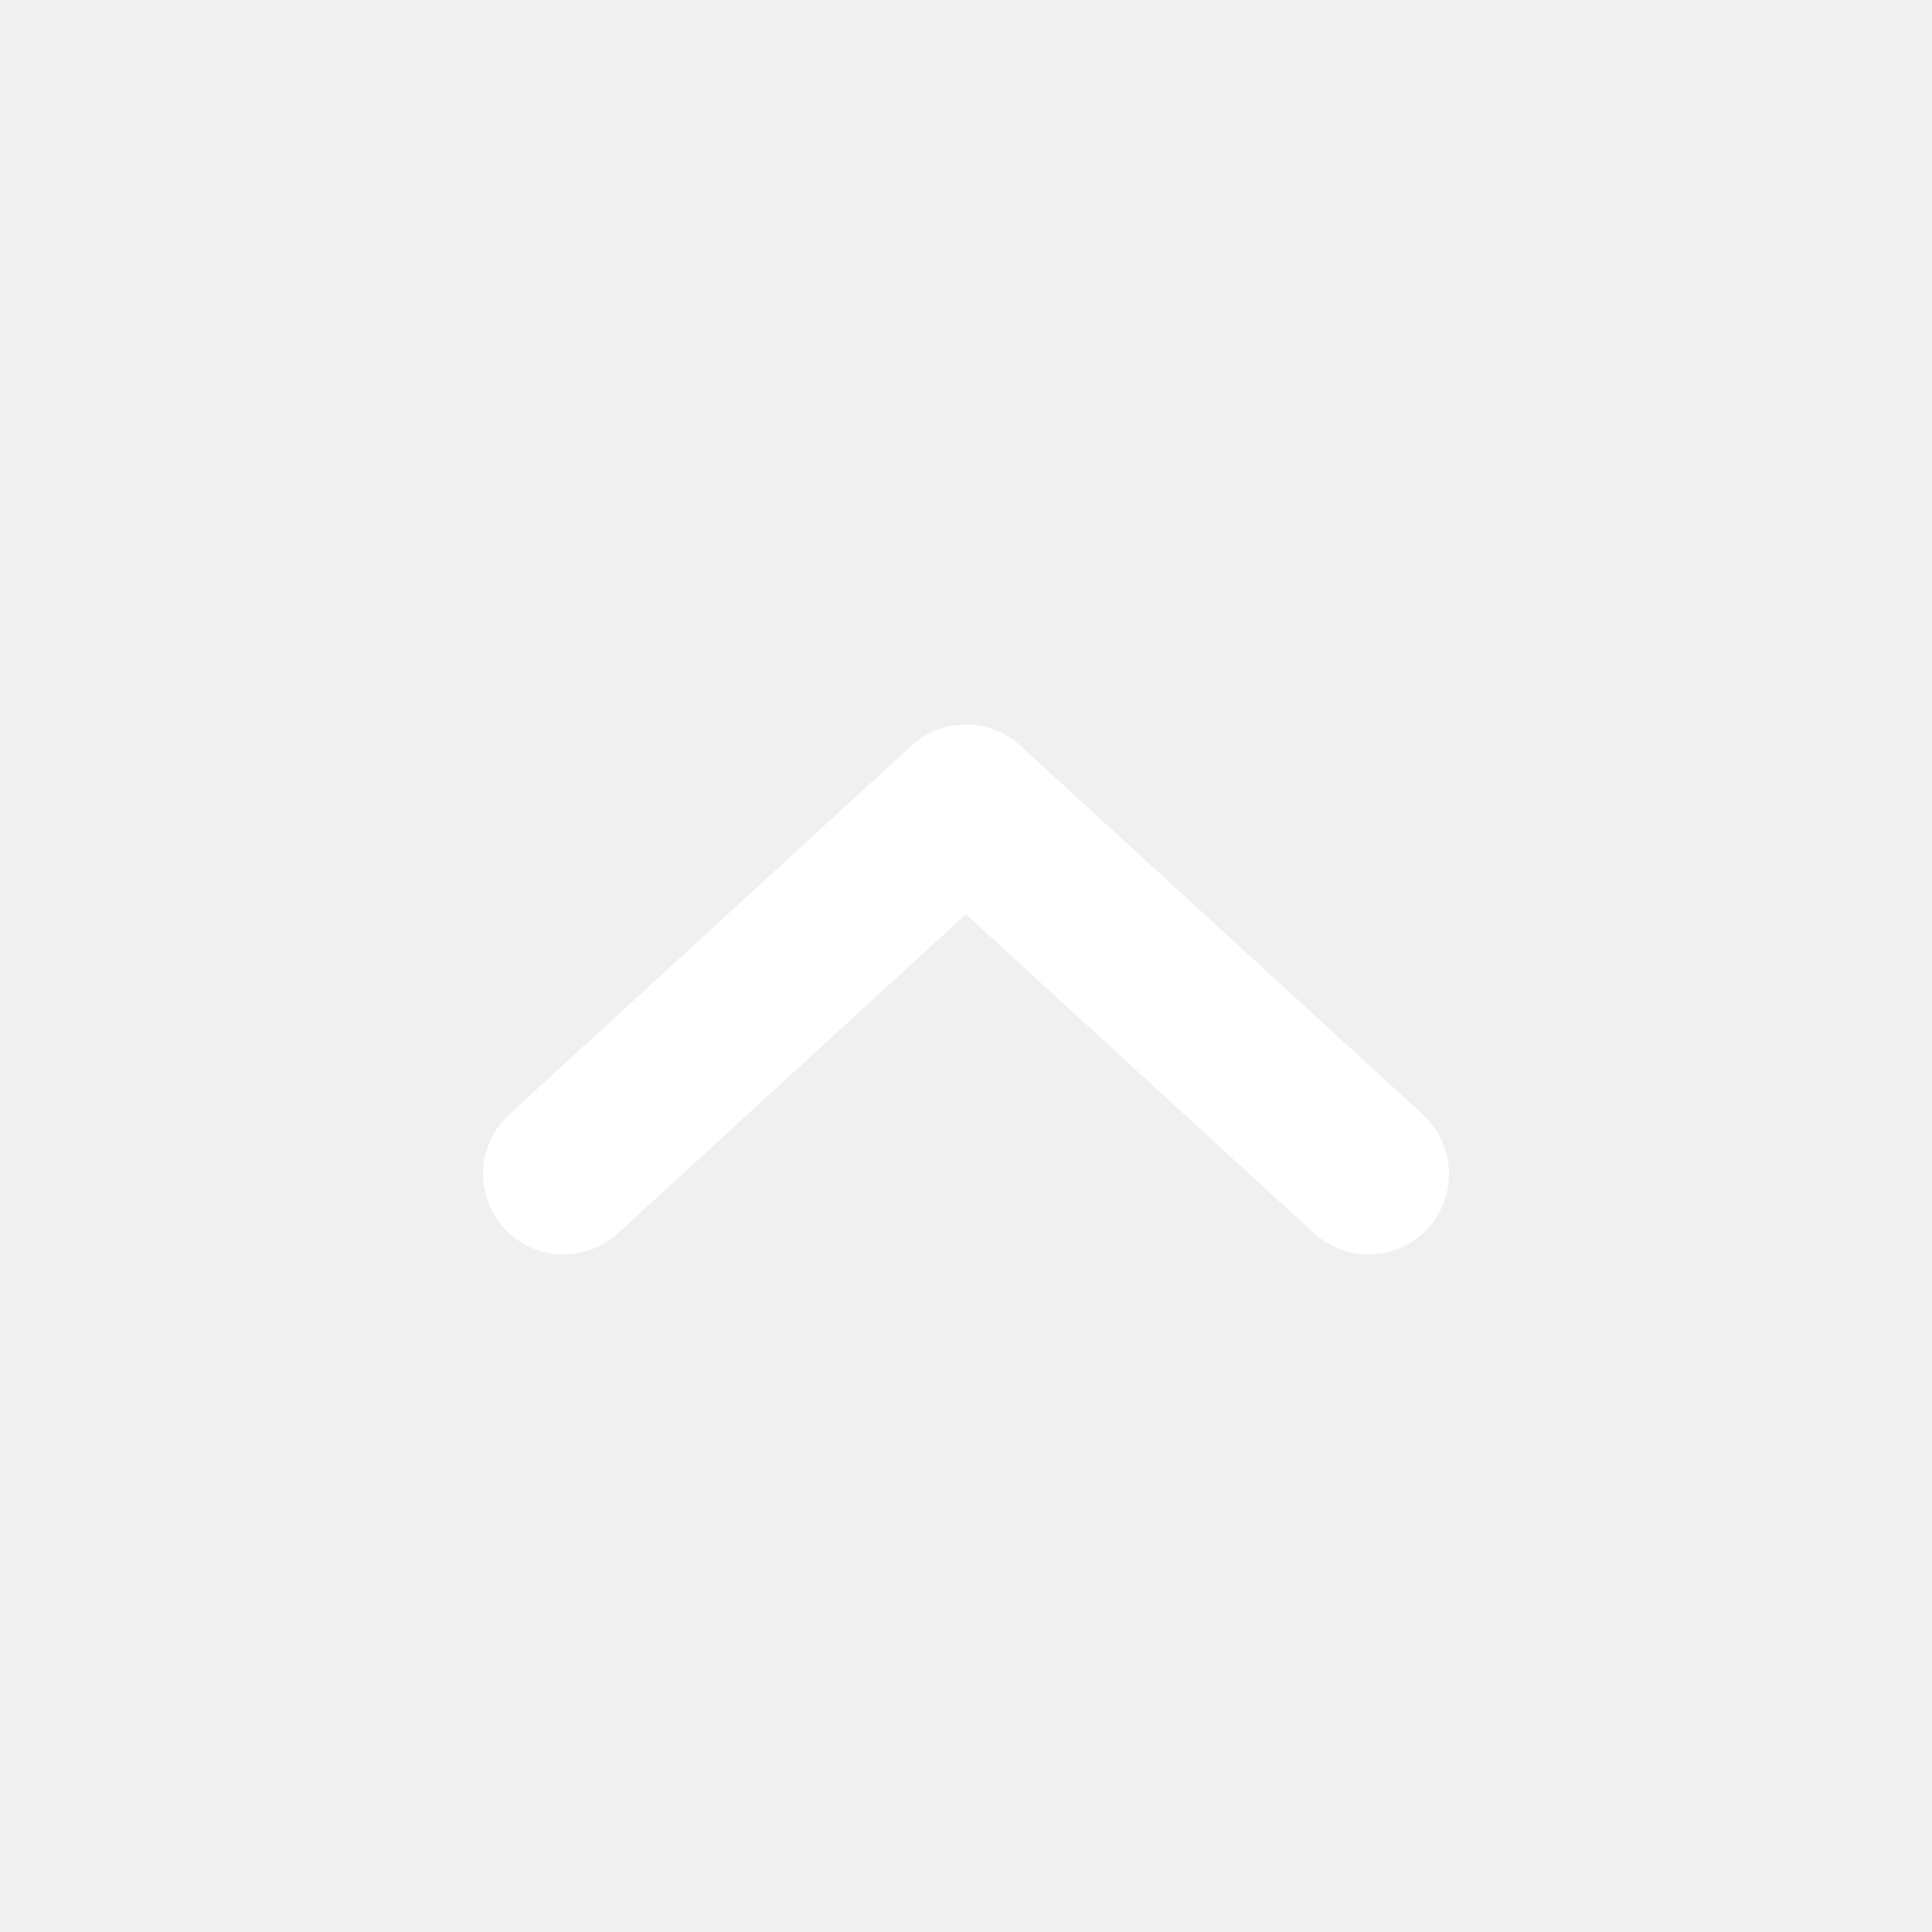
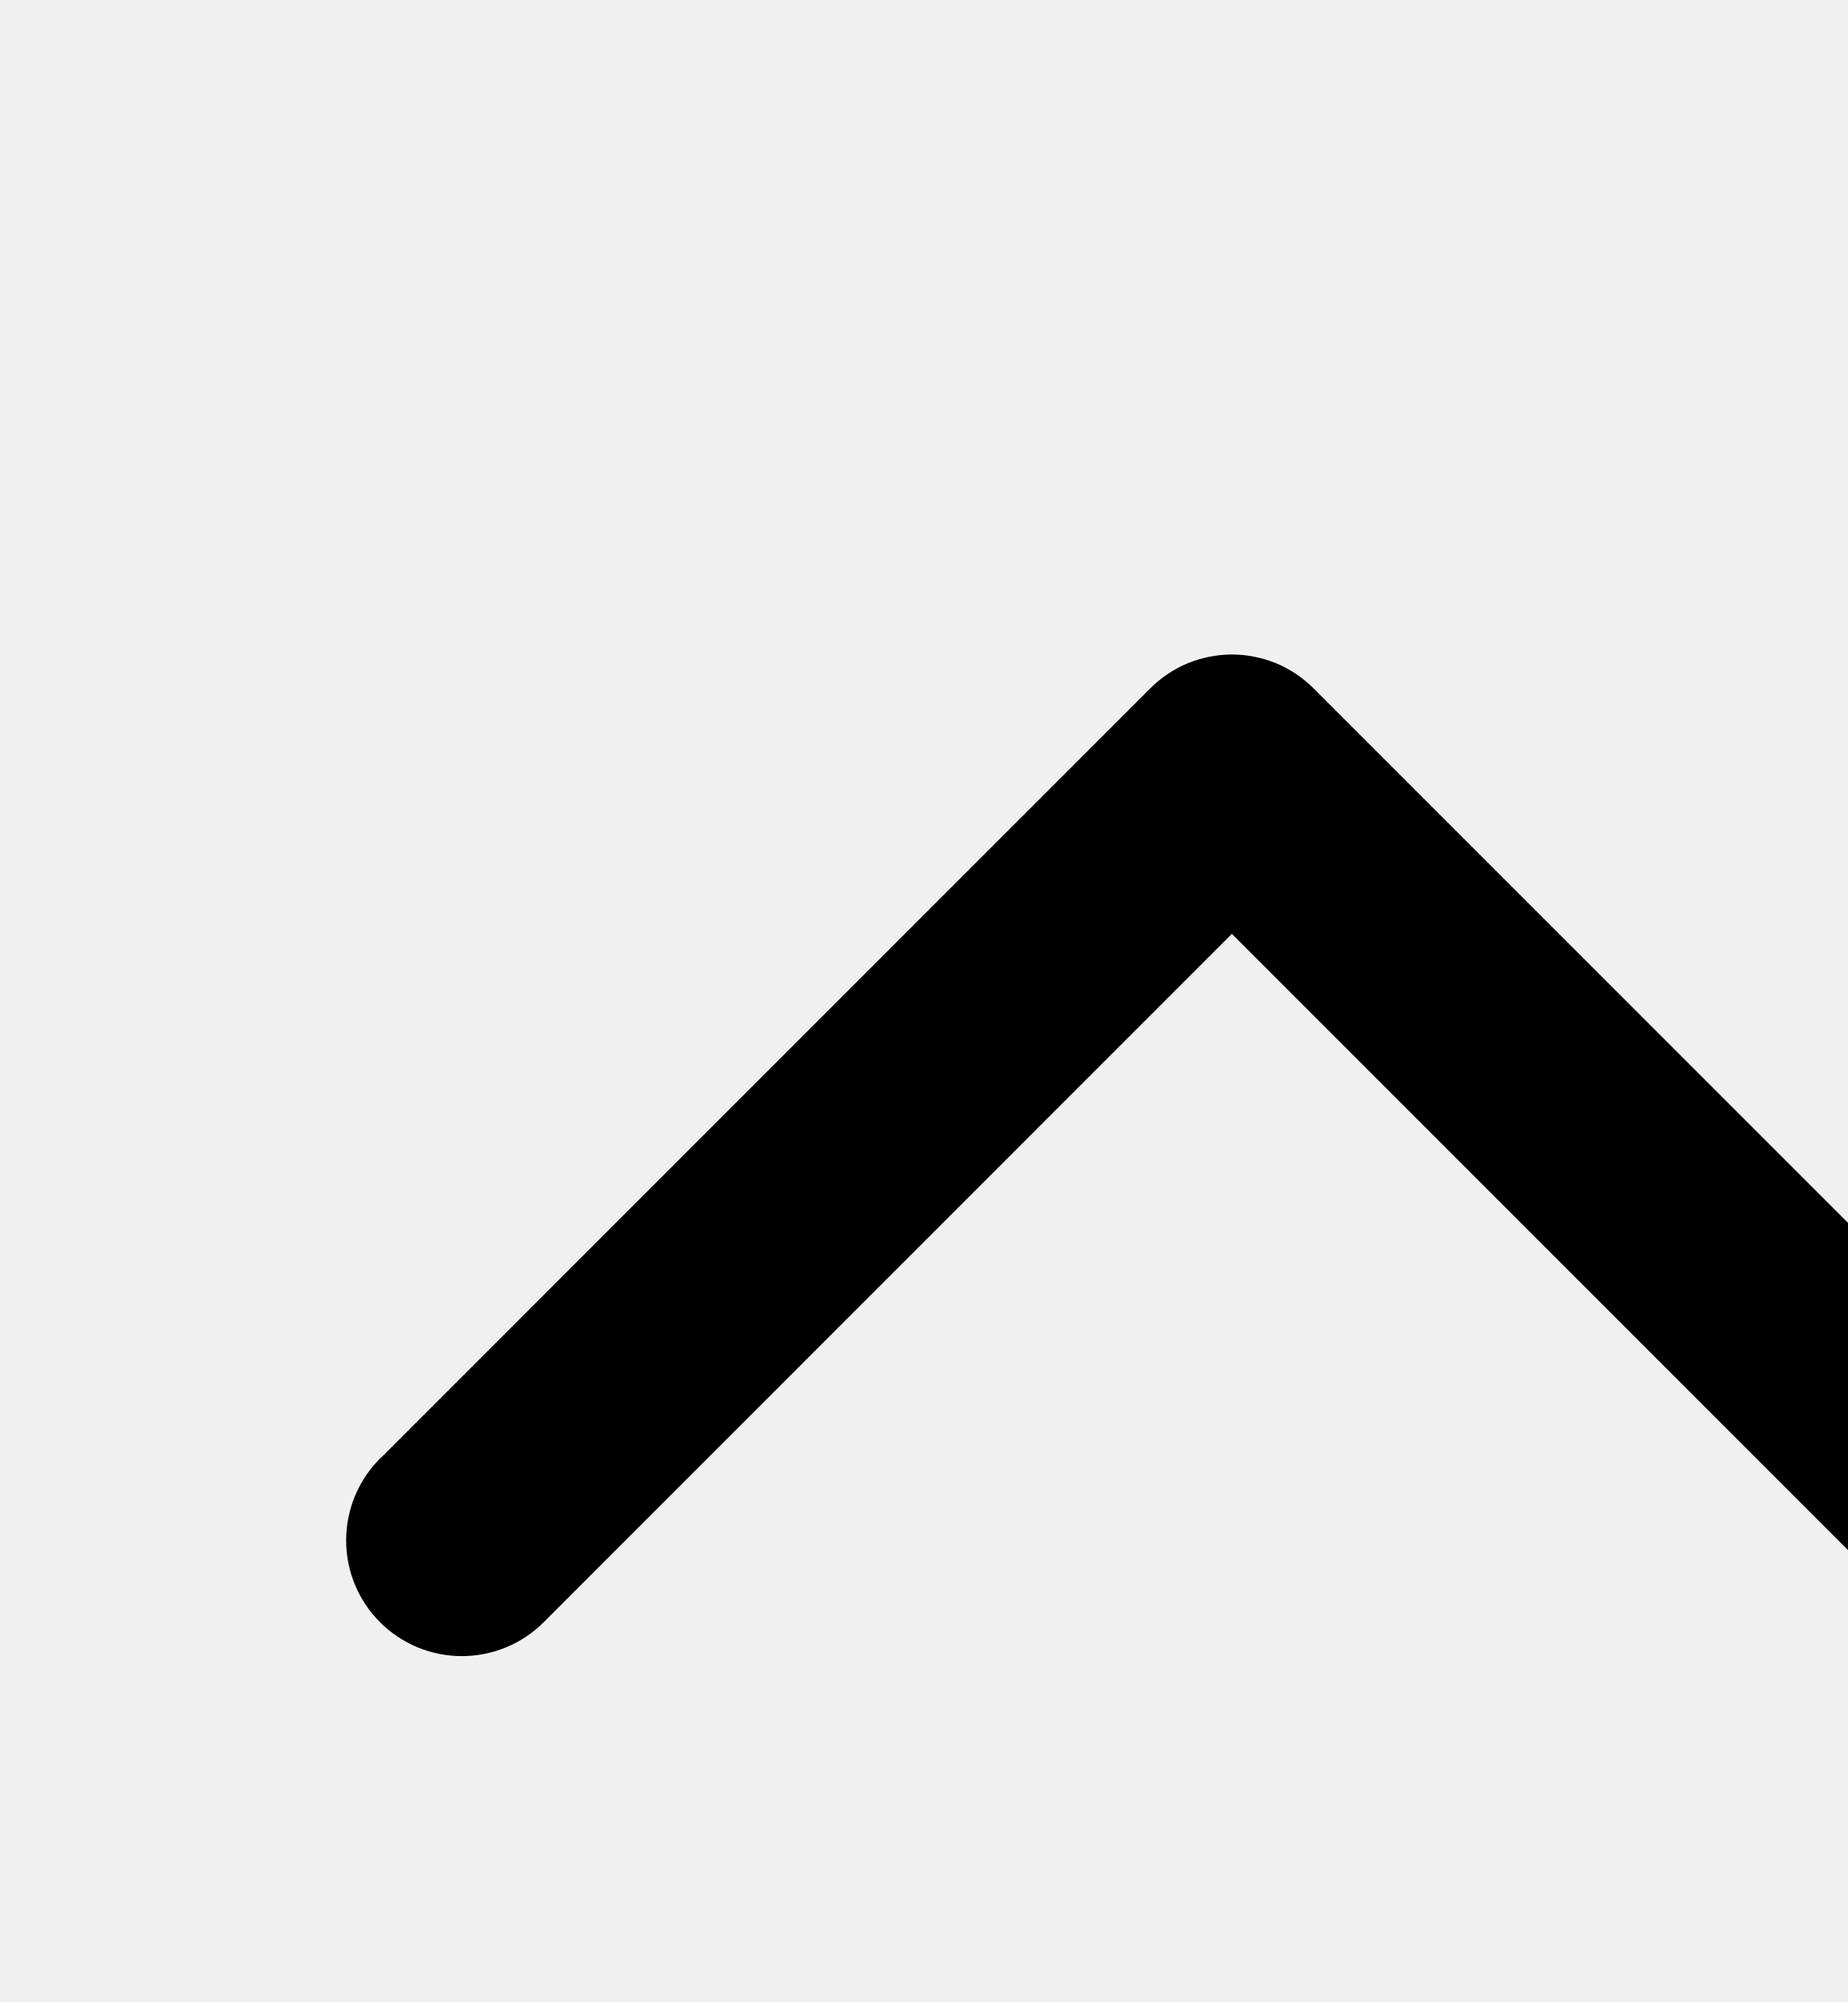
- <svg xmlns="http://www.w3.org/2000/svg" width="24" height="24" viewBox="0 0 24 24" fill="none">
-   <path d="M17 14.583L11.999 10L7 14.583" stroke="white" stroke-width="2" stroke-linecap="round" stroke-linejoin="round" />
+ <svg xmlns="http://www.w3.org/2000/svg" width="12" height="13" viewBox="0 0 12 13" fill="none">
+   <path d="M2.469 9.471L7.469 4.471C7.539 4.401 7.622 4.345 7.713 4.307C7.804 4.27 7.902 4.25 8.001 4.25C8.099 4.25 8.197 4.27 8.288 4.307C8.379 4.345 8.462 4.401 8.532 4.471L13.532 9.471C13.673 9.612 13.752 9.803 13.752 10.002C13.752 10.201 13.673 10.392 13.532 10.533C13.391 10.674 13.2 10.753 13.001 10.753C12.801 10.753 12.61 10.674 12.469 10.533L8 6.064L3.531 10.534C3.39 10.675 3.199 10.754 2.999 10.754C2.8 10.754 2.609 10.675 2.468 10.534C2.327 10.393 2.248 10.202 2.248 10.003C2.248 9.803 2.327 9.612 2.468 9.471L2.469 9.471Z" fill="black" />
</svg>
